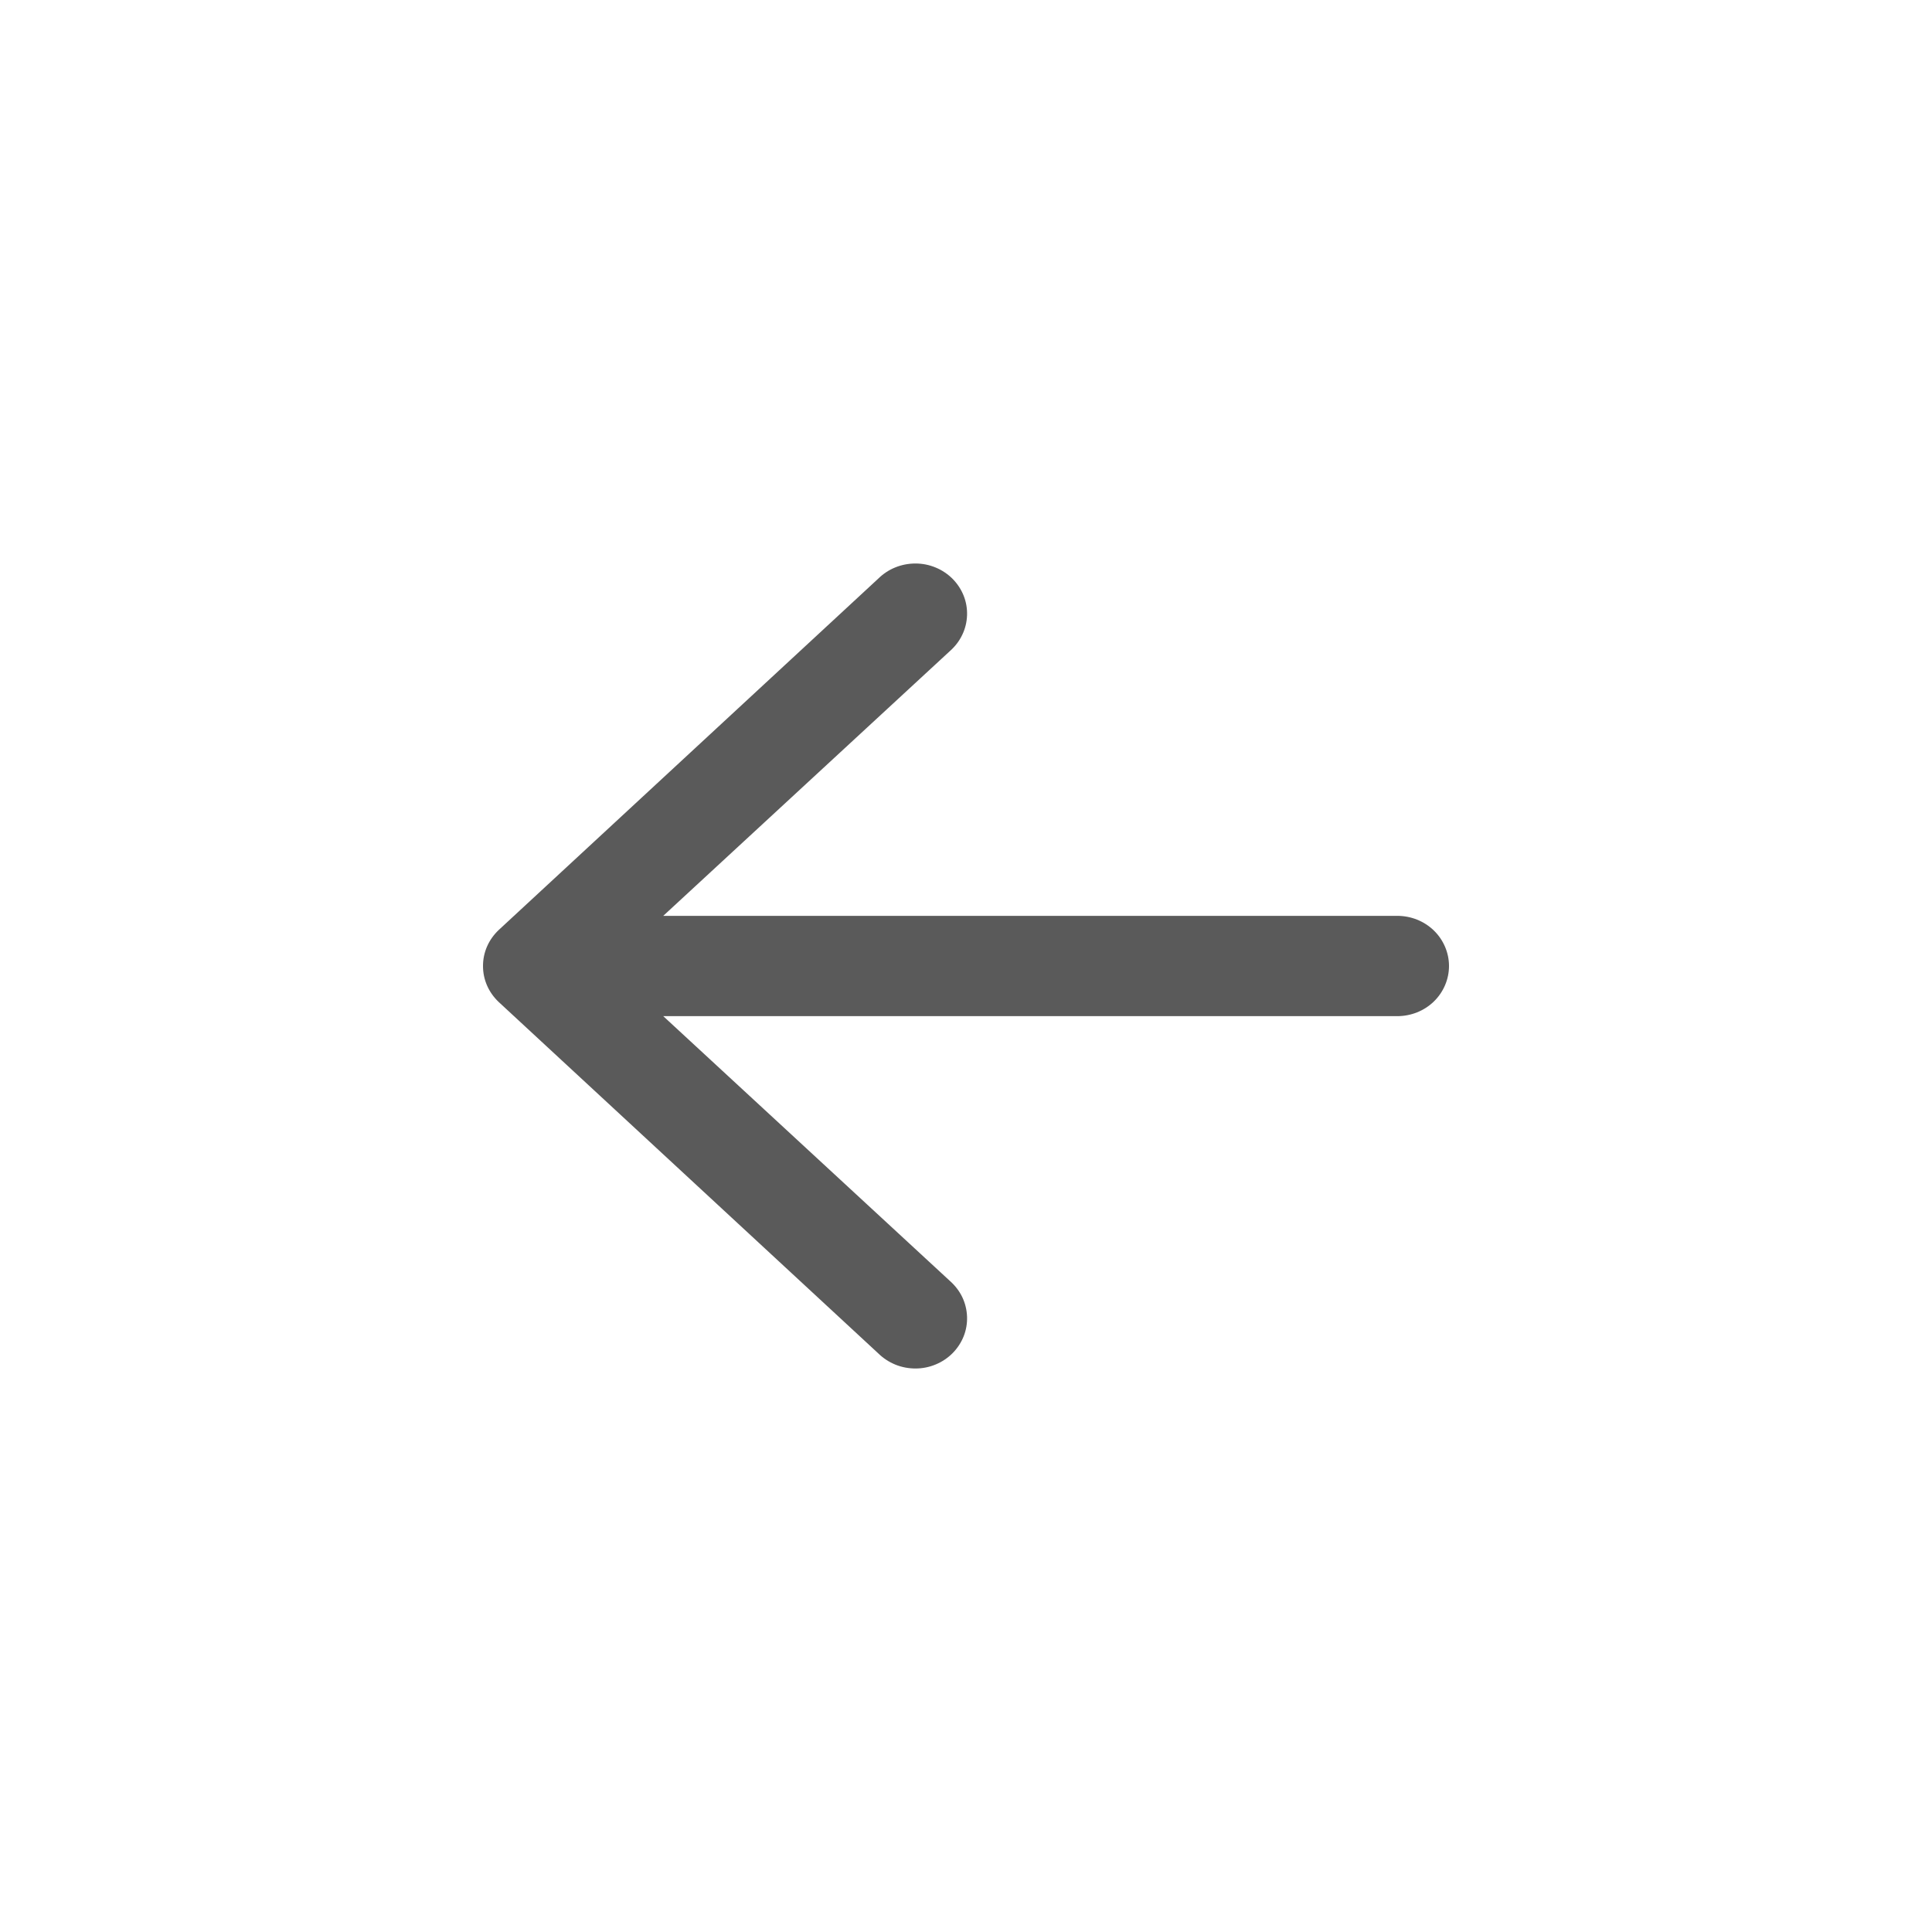
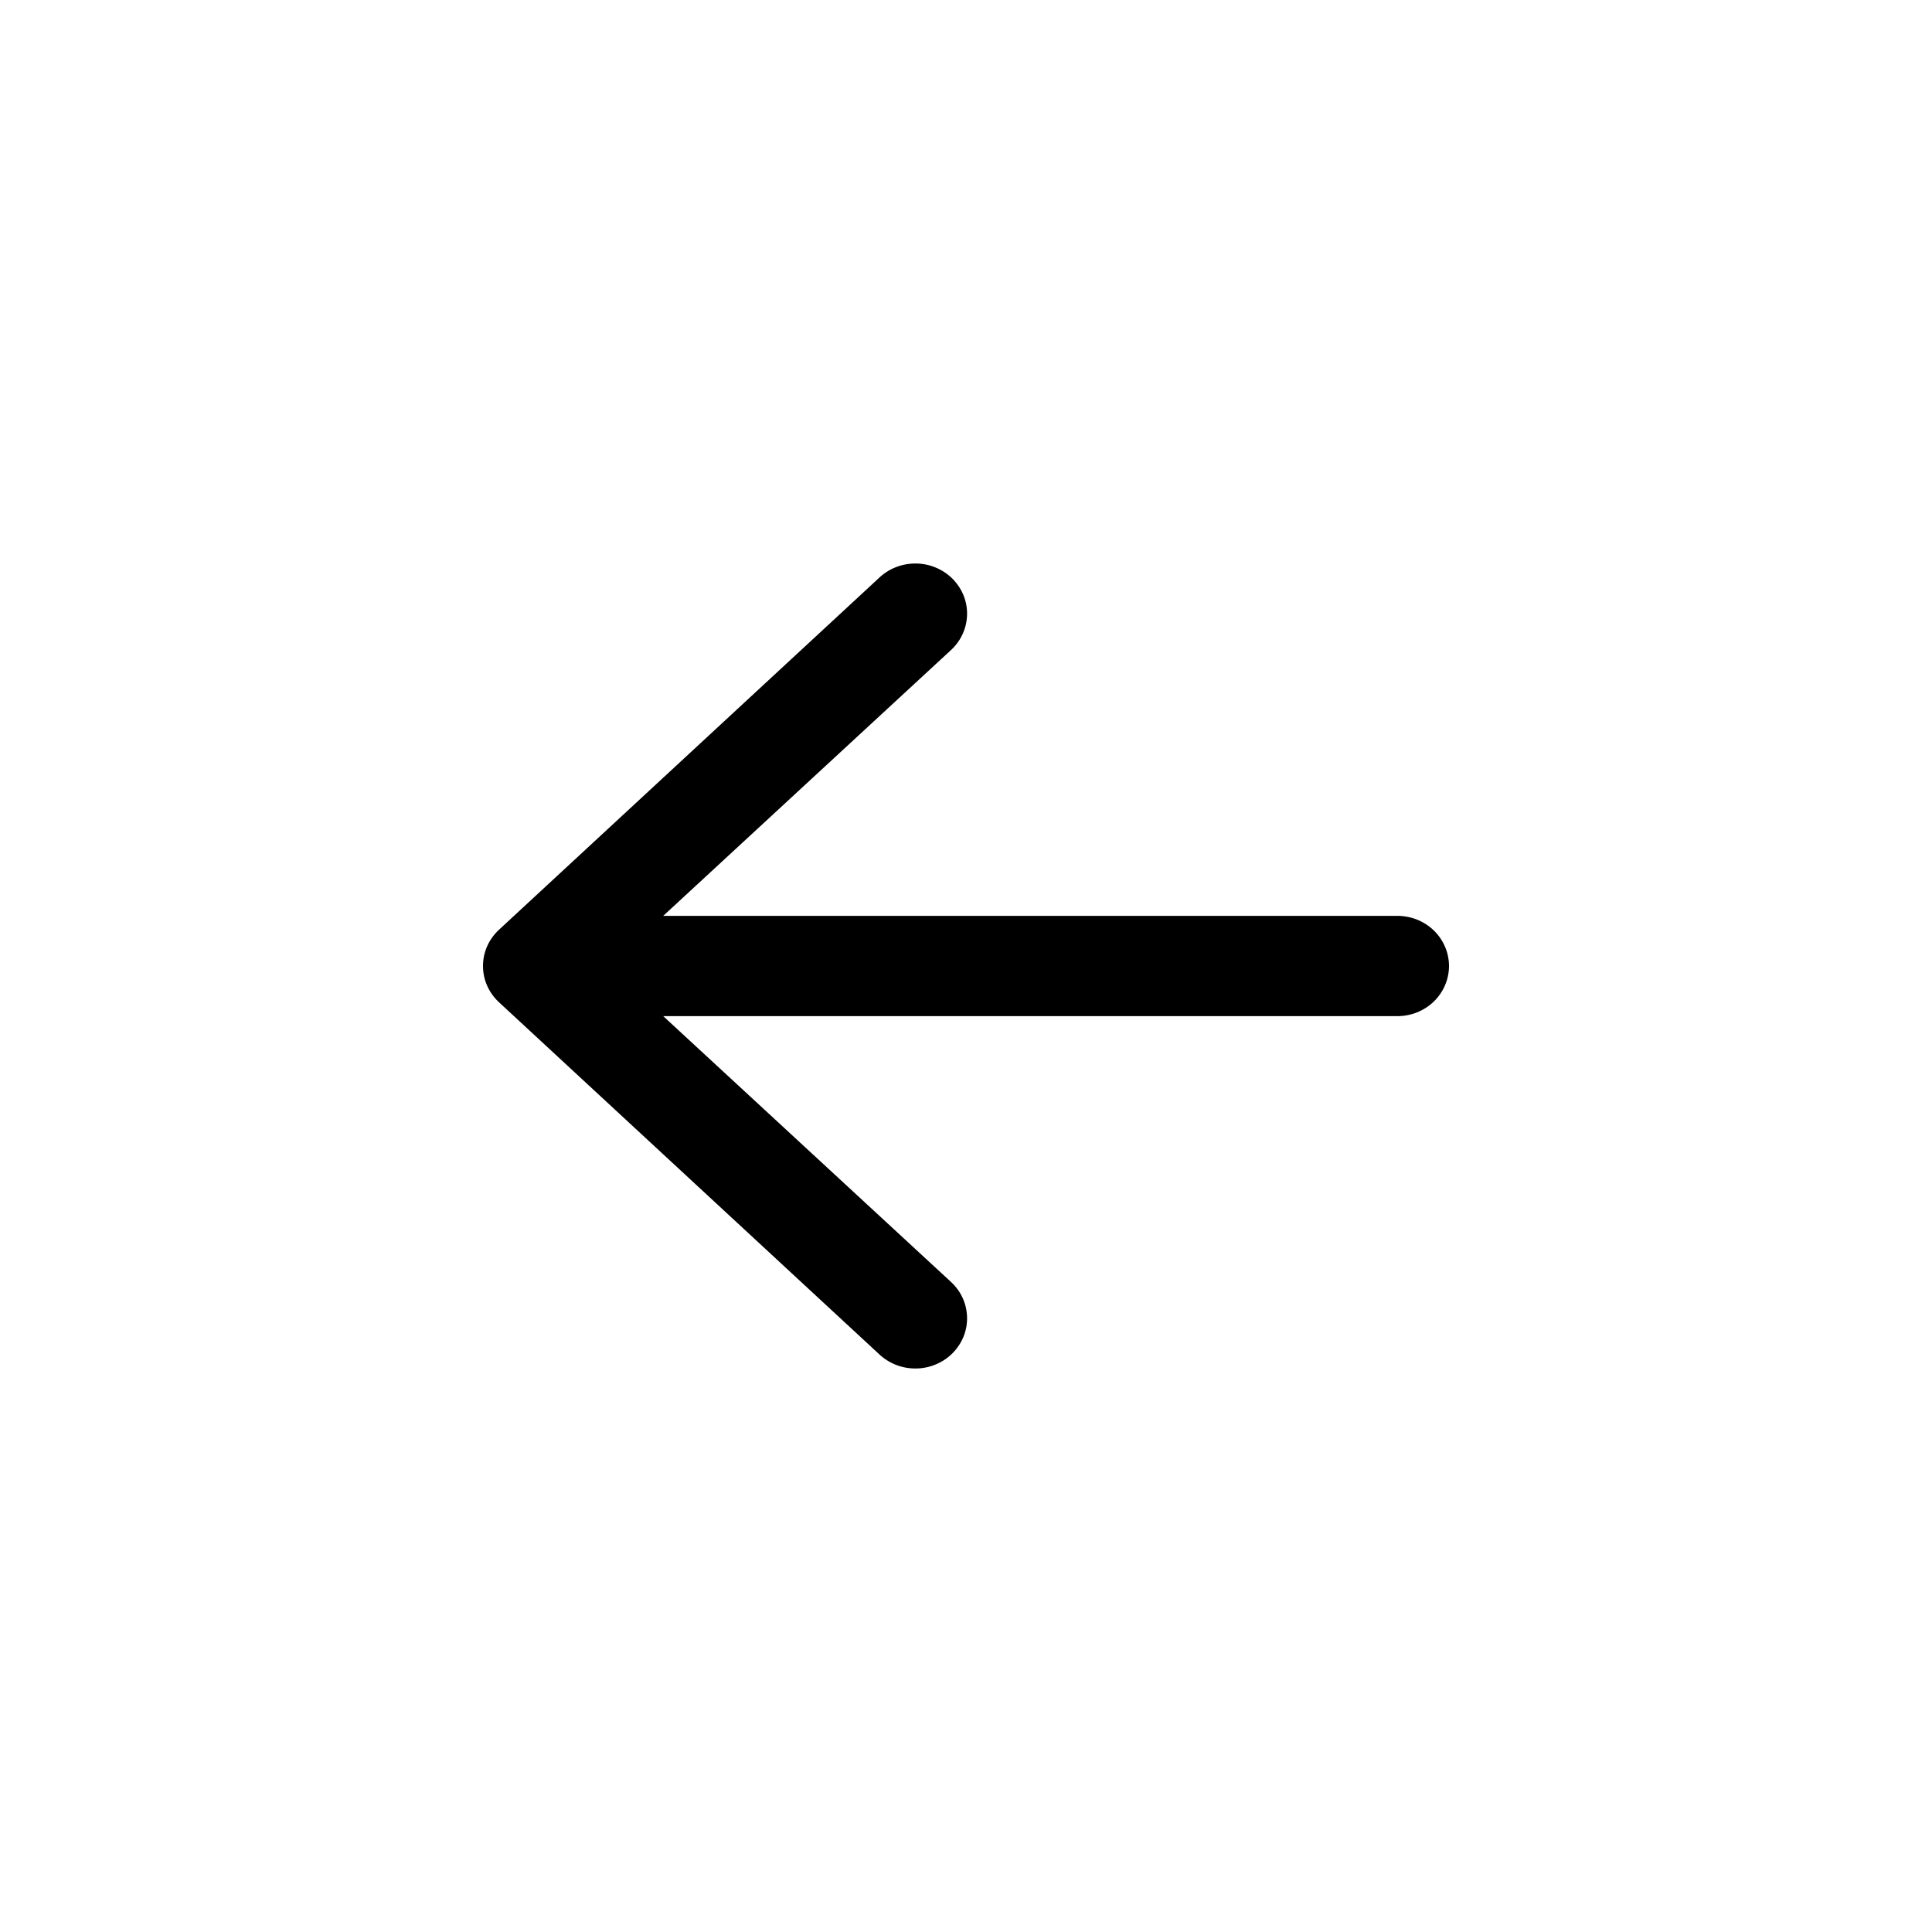
<svg xmlns="http://www.w3.org/2000/svg" width="100%" height="100%" viewBox="0 0 24 24" fill="none">
-   <path fill-rule="evenodd" clip-rule="evenodd" d="M18 12C18 12.165 17.932 12.324 17.812 12.441C17.691 12.558 17.528 12.623 17.357 12.623L8.239 12.623L11.803 15.915C11.866 15.971 11.918 16.039 11.954 16.114C11.99 16.19 12.01 16.272 12.013 16.356C12.016 16.439 12.002 16.522 11.971 16.6C11.94 16.678 11.893 16.749 11.834 16.809C11.774 16.869 11.703 16.917 11.623 16.95C11.544 16.983 11.459 17 11.373 17C11.287 17 11.202 16.984 11.123 16.952C11.043 16.919 10.971 16.872 10.911 16.813L6.197 12.449C6.135 12.391 6.085 12.321 6.051 12.244C6.017 12.167 6 12.084 6 12C6 11.916 6.017 11.833 6.051 11.756C6.085 11.679 6.135 11.609 6.197 11.551L10.911 7.187C10.971 7.128 11.043 7.08 11.123 7.048C11.202 7.016 11.287 7 11.373 7C11.459 7 11.544 7.017 11.623 7.05C11.703 7.083 11.774 7.131 11.834 7.191C11.893 7.251 11.94 7.322 11.971 7.4C12.002 7.478 12.016 7.561 12.013 7.644C12.01 7.728 11.99 7.81 11.954 7.885C11.918 7.961 11.866 8.029 11.803 8.085L8.239 11.377L17.357 11.377C17.528 11.377 17.691 11.442 17.812 11.559C17.932 11.676 18 11.835 18 12Z" fill="#5A5A5A" />
+   <path fill-rule="evenodd" clip-rule="evenodd" d="M18 12C18 12.165 17.932 12.324 17.812 12.441C17.691 12.558 17.528 12.623 17.357 12.623L8.239 12.623L11.803 15.915C11.866 15.971 11.918 16.039 11.954 16.114C11.99 16.19 12.01 16.272 12.013 16.356C12.016 16.439 12.002 16.522 11.971 16.6C11.94 16.678 11.893 16.749 11.834 16.809C11.774 16.869 11.703 16.917 11.623 16.95C11.544 16.983 11.459 17 11.373 17C11.287 17 11.202 16.984 11.123 16.952C11.043 16.919 10.971 16.872 10.911 16.813L6.197 12.449C6.135 12.391 6.085 12.321 6.051 12.244C6.017 12.167 6 12.084 6 12C6 11.916 6.017 11.833 6.051 11.756C6.085 11.679 6.135 11.609 6.197 11.551L10.911 7.187C10.971 7.128 11.043 7.08 11.123 7.048C11.202 7.016 11.287 7 11.373 7C11.459 7 11.544 7.017 11.623 7.05C11.703 7.083 11.774 7.131 11.834 7.191C11.893 7.251 11.94 7.322 11.971 7.4C12.002 7.478 12.016 7.561 12.013 7.644C12.01 7.728 11.99 7.81 11.954 7.885C11.918 7.961 11.866 8.029 11.803 8.085L8.239 11.377L17.357 11.377C17.528 11.377 17.691 11.442 17.812 11.559C17.932 11.676 18 11.835 18 12Z" fill="currentColor" />
</svg>
